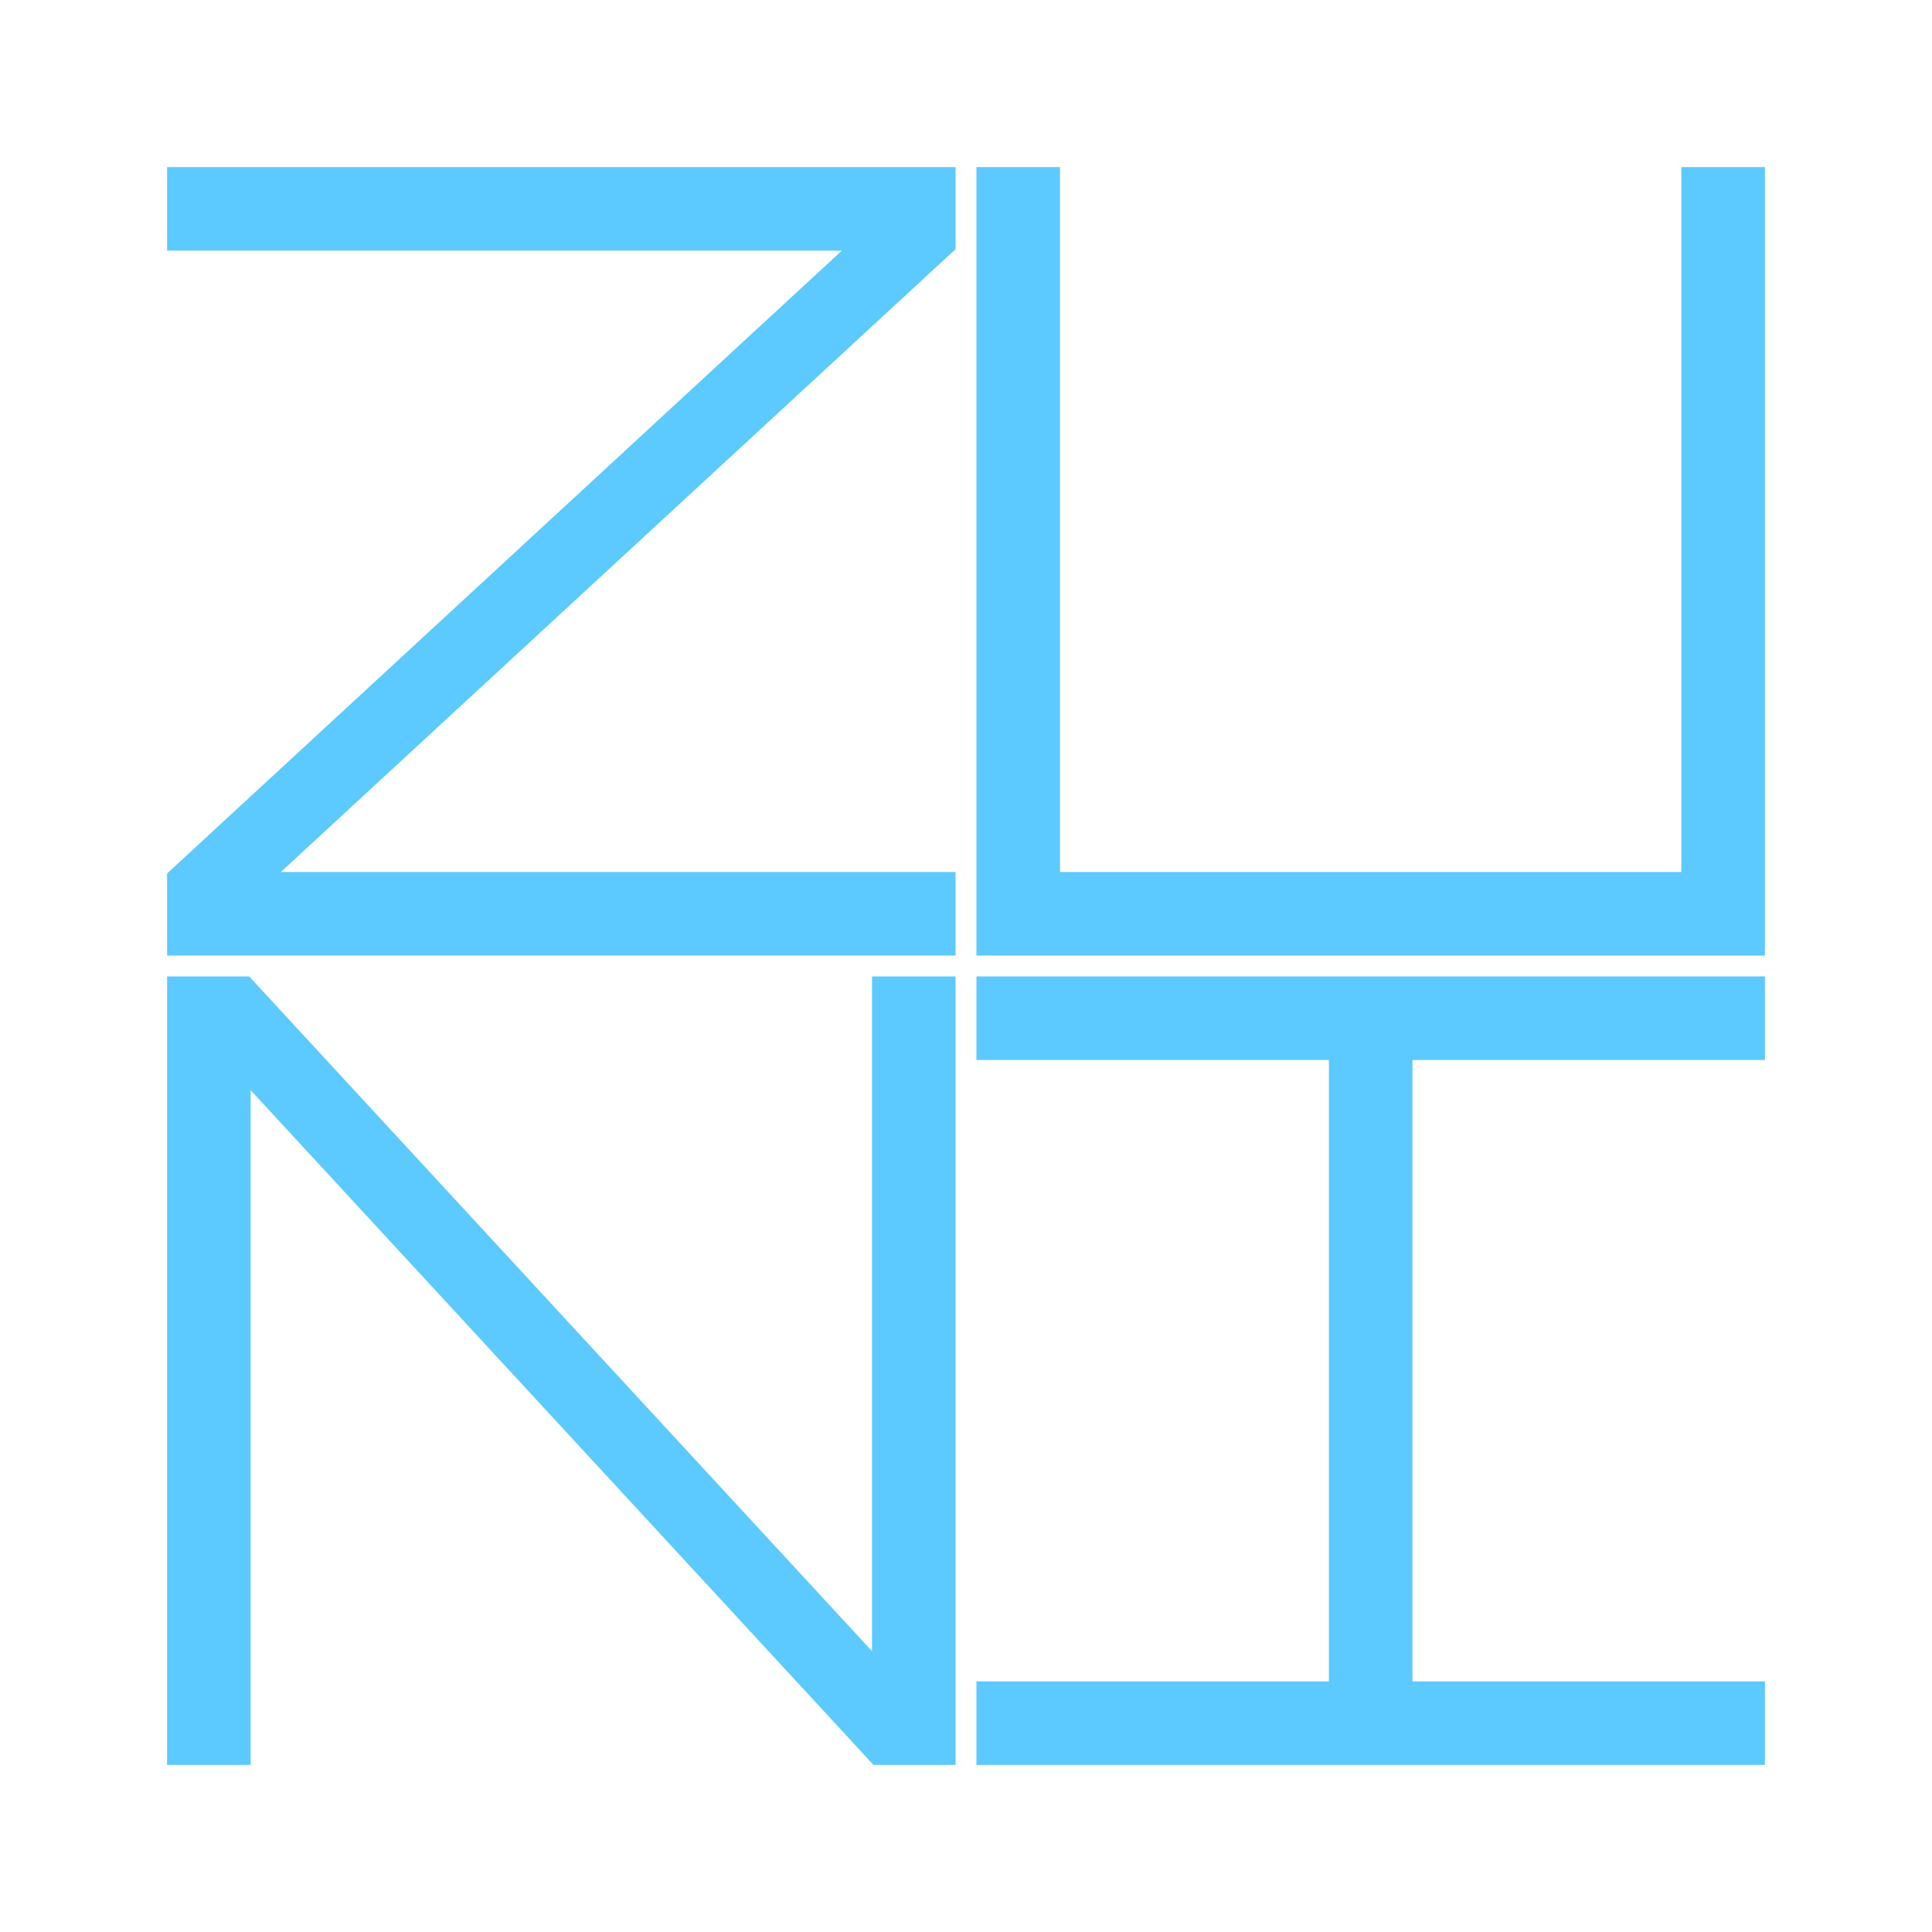
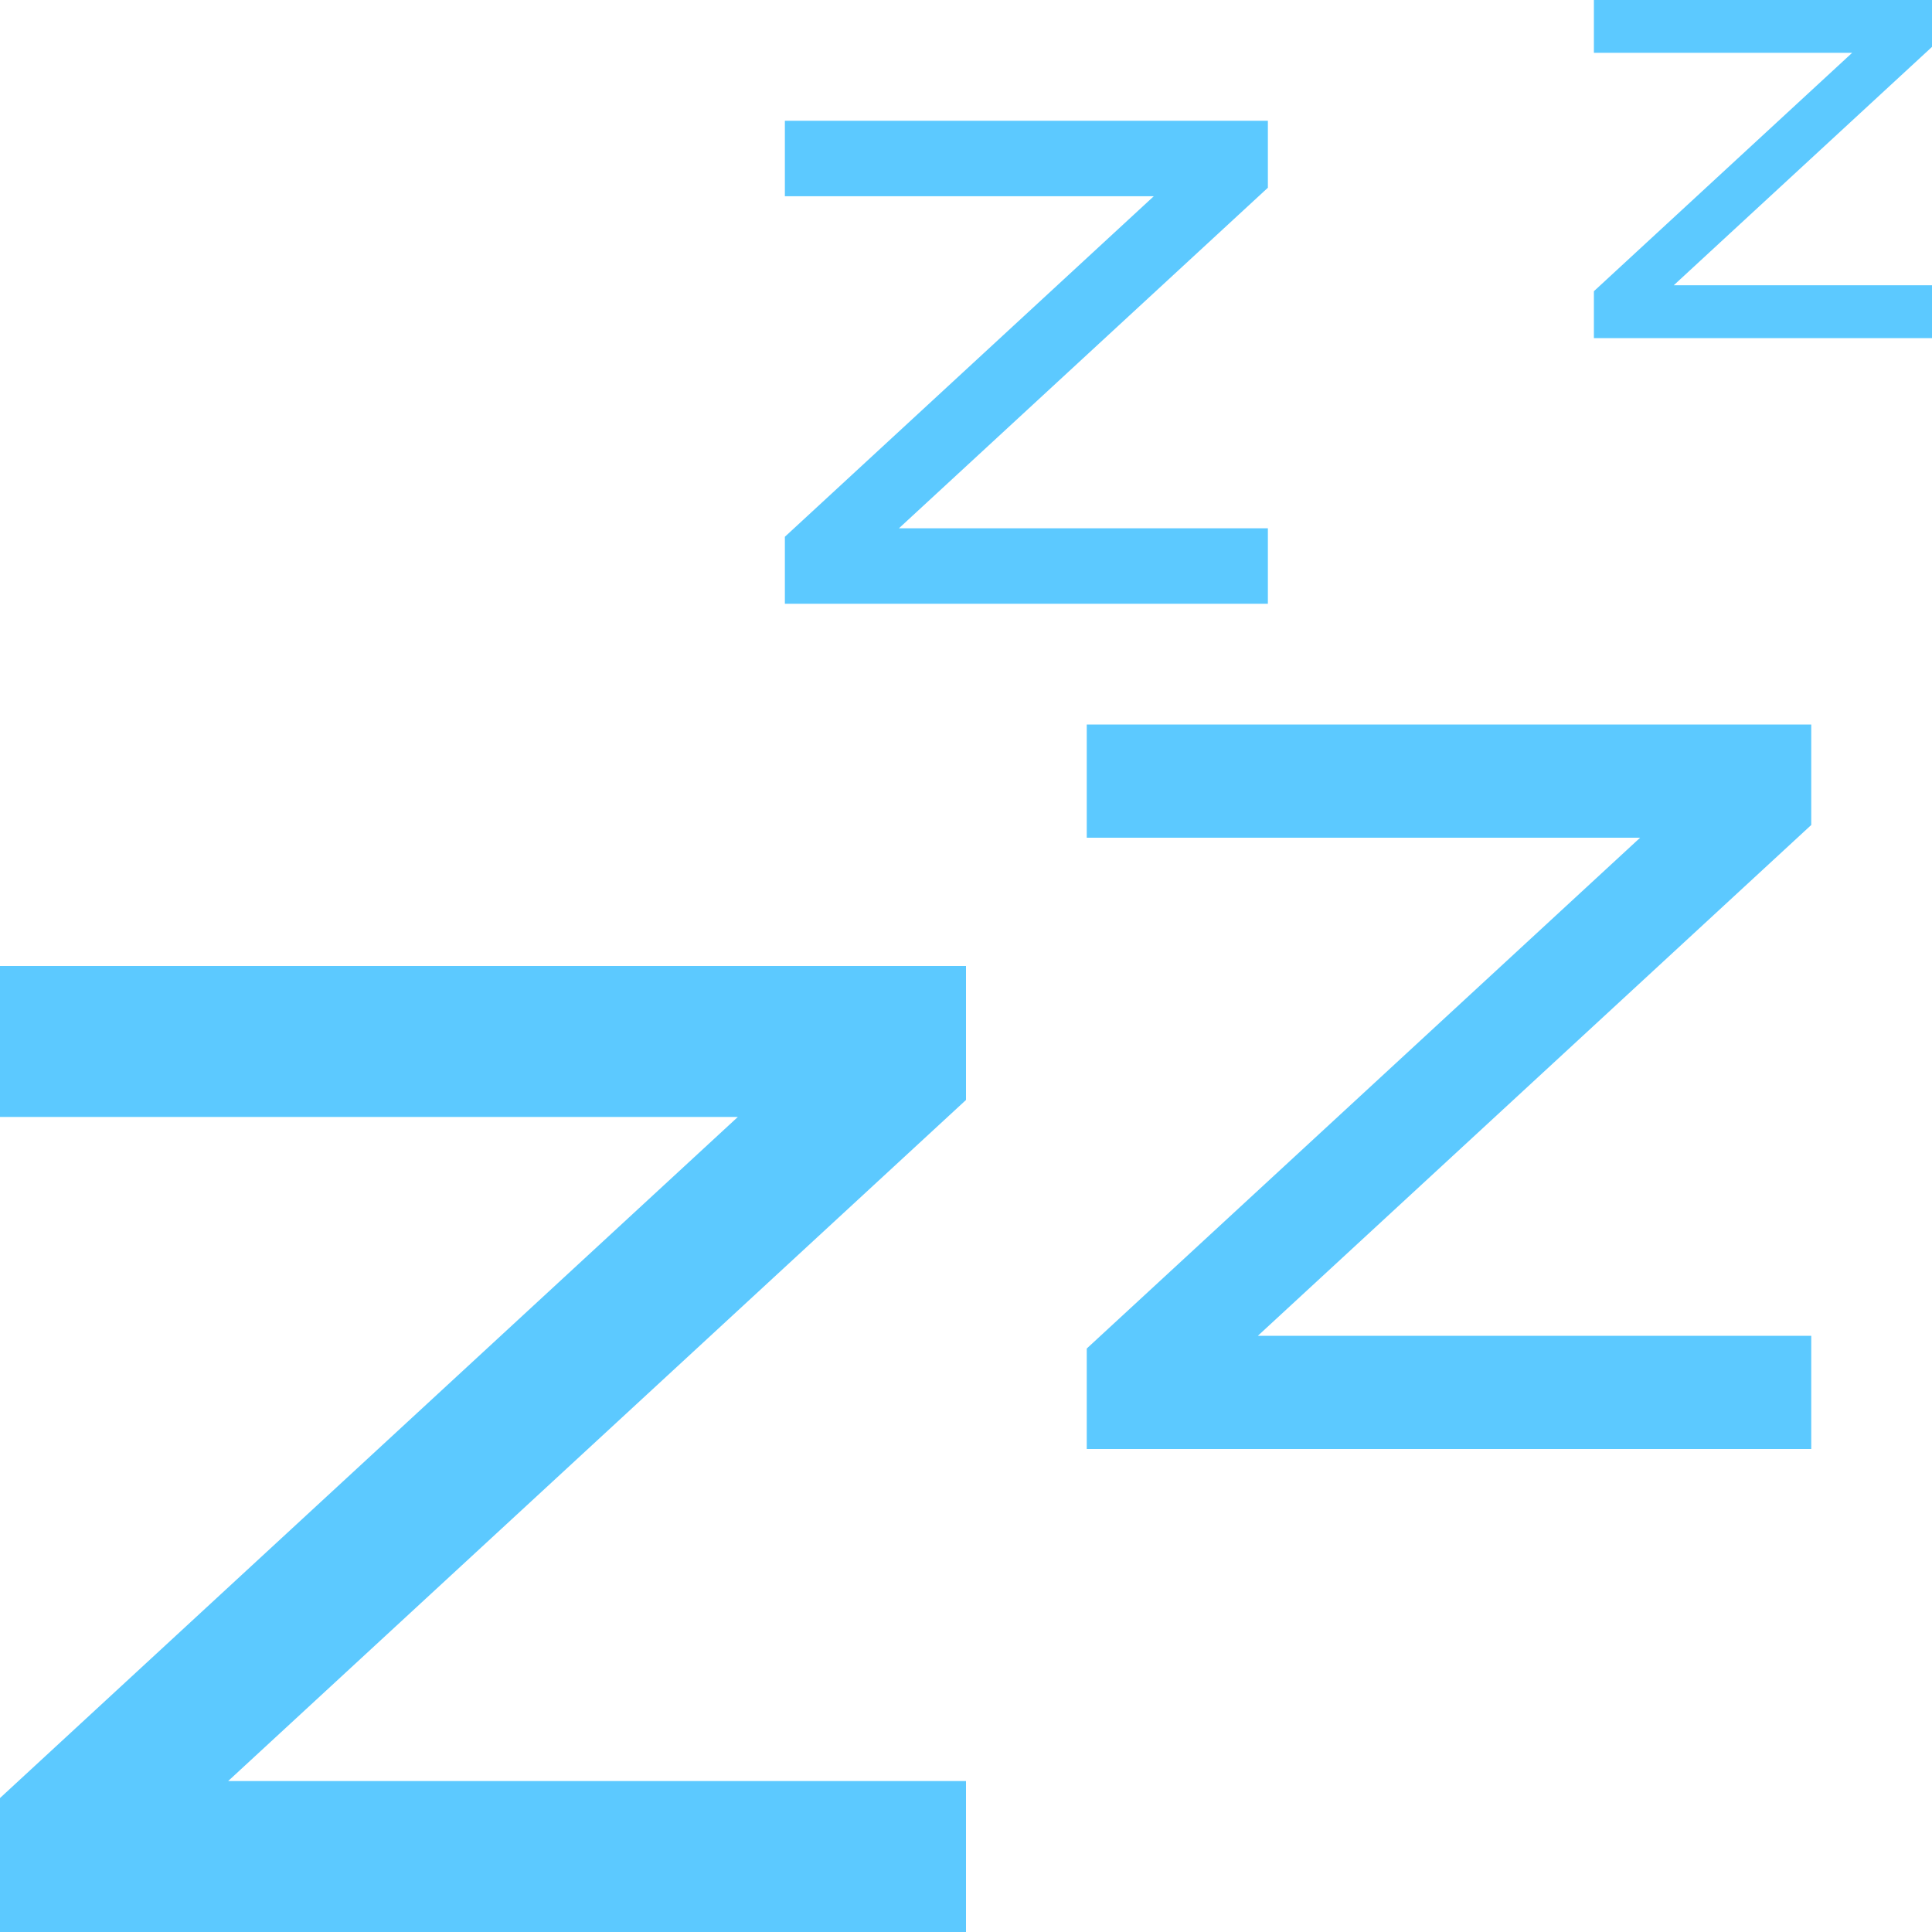
- <svg xmlns="http://www.w3.org/2000/svg" viewBox="-5 -5 74 74" height="1024" width="1024">
-   <path id="Z" fill="#5cc9ff" stroke="#5cc9ff" stroke-width="0.2" d="m 1.5,1.5 h 30 v 3 l -26,24 h 26 v 3 h -30 v -3 l 26,-24 h -26 z" />
-   <path id="U" fill="#5cc9ff" stroke="#5cc9ff" stroke-width="0.2" d="m 32.5,1.5 h 3 v 27 h 24 v -27 h 3 v 30 h -30 z" />
-   <path id="N" fill="#5cc9ff" stroke="#5cc9ff" stroke-width="0.2" d="m 1.5,32.5 h 3 l 24,26 v -26 h 3 v 30 h -3 l -24,-26 v 26 h -3 z" />
-   <path id="I" fill="#5cc9ff" stroke="#5cc9ff" stroke-width="0.2" d="m 32.5,32.5 h 30 v 3 h -13.5 v 24 h 13.5 v 3 h -30 v -3 h 13.5 v -24 h -13.5 z" />
+ <svg xmlns="http://www.w3.org/2000/svg" width="640" height="640" viewBox="0 0 64 64">
+   <g fill="#5cc9ff" stroke="#5cc9ff">
+     <path d="m 1,33 h 30 v 3 l -26,24 h 26 v 3 h -30 v -3 l 26,-24 h -26 z" stroke-width="2" />
+     <path d="m 36.75,24.75 h 22.5 v 2.25 l -19.5,18 h 19.5 v 2.25 h -22.5 v -2.25 l 19.5,-18 h -19.5 z" stroke-width="1.5" />
+     <path d="m 26.5,4.5 h 15 v 1.5 l -13,12 h 13 v 1.5 h -15 v -1.5 l 13,-12 h -13 z" stroke-width="1" />
+     <path d="m 53.15,0.35 h 10.5 v 1.05 l -9.1,8.4 h 9.1 v 1.05 h -10.5 v -1.05 l 9.1,-8.4 h -9.1 z" stroke-width="0.7" />
+   </g>
</svg>
